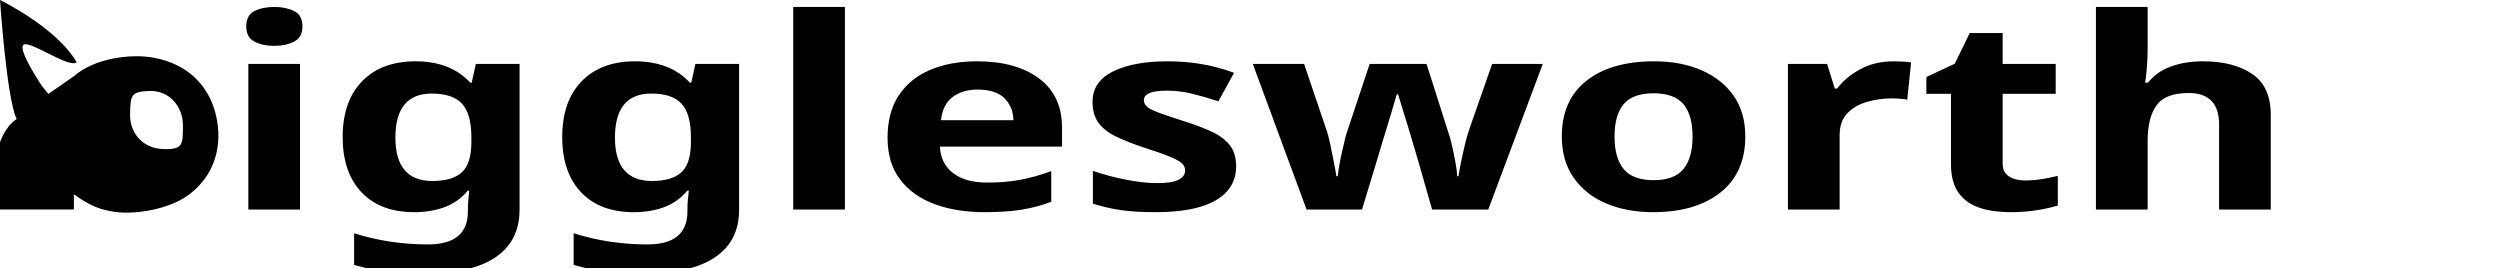
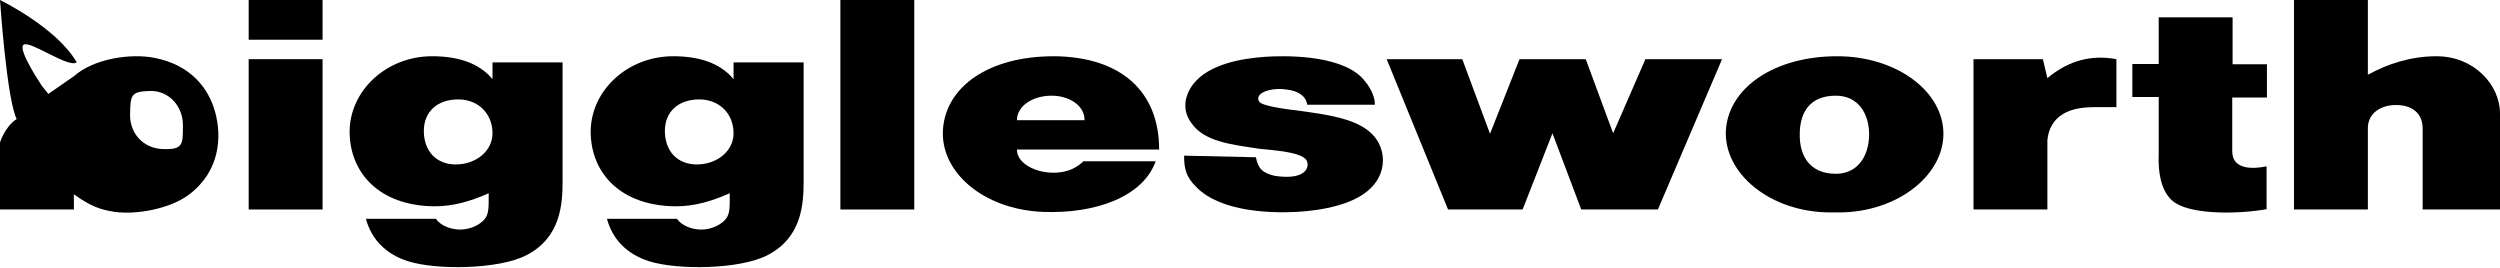
<svg xmlns="http://www.w3.org/2000/svg" width="317.663mm" height="33.945mm" viewBox="0 0 1125.578 120.276" id="svg4193" version="1.1">
  <defs id="defs4195" />
  <g id="layer1" transform="translate(39.0914,-398.0422)" style="display:none">
    <text xml:space="preserve" style="font-style:normal;font-variant:normal;font-weight:bold;font-stretch:normal;font-size:136.89px;line-height:125%;font-family:OPTIAlpine-Bold;-inkscape-font-specification:'OPTIAlpine-Bold Bold';letter-spacing:0px;word-spacing:0px;fill:#000000;fill-opacity:1;stroke:none;stroke-width:1px;stroke-linecap:butt;stroke-linejoin:miter;stroke-opacity:1" x="-45.083" y="561.662" id="text4201" transform="scale(1.140749,0.876617)">
      <tspan x="-45.083" y="561.662" id="tspan4205">bigglesworth</tspan>
    </text>
  </g>
-   <g style="display:inline" transform="translate(39.0914,-398.0422)" id="g4215">
+   <g style="display:none" transform="translate(39.0914,-398.0422)" id="g4215">
    <text transform="scale(1.140749,0.876617)" id="text4217" y="561.662" x="53.069" style="font-style:normal;font-variant:normal;font-weight:bold;font-stretch:normal;font-size:136.89px;line-height:125%;font-family:OPTIAlpine-Bold;-inkscape-font-specification:'OPTIAlpine-Bold Bold';letter-spacing:0px;word-spacing:0px;fill:#000000;fill-opacity:1;stroke:none;stroke-width:1px;stroke-linecap:butt;stroke-linejoin:miter;stroke-opacity:1" xml:space="preserve">
      <tspan id="tspan4219" y="561.662" x="53.069">igglesworth</tspan>
    </text>
+   </g>
+   <g id="g4696" transform="translate(39.0914,-398.0422)" style="display:inline">
+     <g transform="scale(1.140749,0.876617)" style="font-style:normal;font-variant:normal;font-weight:bold;font-stretch:normal;font-size:136.89px;line-height:125%;font-family:OPTIAlpine-Bold;-inkscape-font-specification:'OPTIAlpine-Bold Bold';letter-spacing:0px;word-spacing:0px;fill:#000000;fill-opacity:1;stroke:none;stroke-width:1px;stroke-linecap:butt;stroke-linejoin:miter;stroke-opacity:1" id="text4698">
+       <path d="m 63.883,454.066 0,20.397 29.158,0 0,-20.397 -29.158,0 z m 0,30.39 0,77.206 29.158,0 0,-77.206 -29.158,0 z" style="" id="path4726" />
+       <path d="m 133.011,521.279 c 0,-9.993 5.476,-16.153 13.552,-16.153 8.213,0 13.552,7.666 13.552,17.385 0,9.172 -6.571,16.016 -14.51,16.016 -7.666,0 -12.594,-6.844 -12.594,-17.248 z m 15.332,50.649 c -4.244,0.411 -8.761,-1.916 -10.541,-5.476 l -27.652,0 c 2.19,10.541 7.803,18.069 16.564,21.765 11.362,4.654 35.728,4.244 46.679,-3.012 13.689,-9.035 14.373,-26.42 14.373,-37.918 l 0,-61.19 -27.652,0 0,8.624 C 154.639,486.098 146.015,482.95 136.296,482.95 c -18.069,0 -32.58,17.659 -32.58,38.877 0.137,21.355 11.909,37.782 33.127,38.192 7.803,0.137 14.921,-2.738 21.765,-6.708 0,6.981 0.137,10.404 -1.506,13.141 -1.78,2.875 -5.065,5.065 -8.761,5.476 z" style="" id="path4728" />
+       <path d="m 228.15,521.279 c 0,-9.993 5.476,-16.153 13.552,-16.153 8.213,0 13.552,7.666 13.552,17.385 0,9.172 -6.571,16.016 -14.51,16.016 -7.666,0 -12.594,-6.844 -12.594,-17.248 z m 15.332,50.649 c -4.244,0.411 -8.761,-1.916 -10.541,-5.476 l -27.652,0 c 2.19,10.541 7.803,18.069 16.564,21.765 11.362,4.654 35.728,4.244 46.679,-3.012 13.689,-9.035 14.373,-26.42 14.373,-37.918 l 0,-61.19 -27.652,0 0,8.624 C 249.779,486.098 241.155,482.95 231.436,482.95 c -18.069,0 -32.58,17.659 -32.58,38.877 0.137,21.355 11.909,37.782 33.127,38.192 7.803,0.137 14.921,-2.738 21.765,-6.708 0,6.981 0.137,10.404 -1.506,13.141 -1.78,2.875 -5.065,5.065 -8.761,5.476 z" style="" id="path4730" />
+       <path d="m 297.418,454.066 0,107.595 29.158,0 0,-107.595 -29.158,0 z" style="" id="path4732" />
+       <path d="m 381.743,482.95 c -26.283,0 -42.436,16.016 -43.805,36.96 -1.506,22.176 15.742,41.751 39.424,42.983 20.67,1.095 39.561,-7.803 44.489,-26.009 l -28.473,0 c -3.833,4.791 -8.213,5.886 -11.909,5.886 -6.981,0 -14.373,-4.654 -14.373,-11.909 l 56.125,0 c 0,-29.979 -15.195,-47.638 -41.478,-47.911 z m 12.046,32.854 -26.694,0 c 0,-7.392 6.297,-12.594 13.689,-12.594 6.571,0 13.005,4.654 13.005,12.594 z" style="" id="path4734" />
+       <path d="m 462.783,506.358 c -0.684,-1.095 -0.684,-2.738 0.548,-4.107 1.506,-1.643 5.612,-3.148 10.267,-2.19 4.244,0.684 7.529,3.012 8.077,7.803 l 26.694,0 c 0,-6.023 -3.285,-11.499 -5.476,-14.373 -9.445,-11.636 -30.937,-10.814 -37.645,-10.267 -9.309,0.821 -22.45,3.696 -28.61,14.1 -3.559,6.16 -4.244,13.278 -0.958,19.438 5.065,10.13 16.016,11.499 26.967,13.689 5.476,0.821 18.206,1.643 19.028,6.844 0.548,1.643 0.411,9.582 -12.731,7.118 -5.065,-1.506 -6.708,-3.97 -7.529,-9.582 l -28.336,-0.821 c 0,6.434 0.548,10.677 4.928,16.29 9.719,12.731 29.568,13.278 39.561,12.594 9.309,-0.684 24.23,-3.559 30.663,-14.373 3.833,-6.16 4.38,-14.784 1.369,-21.629 -5.065,-11.499 -18.48,-13.689 -32.306,-16.153 0,0 -13.141,-1.78 -14.51,-4.38 z" style="" id="path4736" />
+       <path d="m 513.02,484.456 24.23,77.206 29.431,0 11.773,-39.151 11.362,39.151 30.253,0 25.325,-77.206 -30.253,0 -12.731,38.055 -10.814,-38.055 -26.146,0 -11.636,38.329 -10.951,-38.329 -29.842,0 z" style="" id="path4738" />
+       <path d="m 690.841,482.95 c -25.051,0 -42.983,16.427 -43.942,38.192 -0.821,22.039 17.522,42.025 41.341,42.025 l 3.148,0 c 23.819,0 42.299,-19.986 41.341,-42.025 C 731.771,499.787 713.428,482.95 690.841,482.95 Z m -14.784,40.109 c 0,-11.499 4.107,-19.849 14.237,-19.849 8.898,0 13.141,9.309 13.141,19.849 0,10.677 -4.244,20.26 -13.141,20.26 -10.404,0 -14.373,-9.445 -14.237,-20.26 z" style="" id="path4740" />
+       <path d="m 801.035,509.096 0,-24.64 c -9.582,-2.327 -18.617,0.411 -27.241,9.719 l -1.78,-9.719 -27.378,0 0,77.206 29.158,0 0,-35.591 c 0.411,-5.612 2.327,-10.541 6.297,-13.552 3.422,-2.738 8.35,-3.422 12.32,-3.422 l 8.624,0 z" style="" id="path4742" />
+       <path d="m 846.892,462.964 -29.158,0 0,23.956 -10.404,0 0,16.974 10.404,0 0,29.021 c 0,2.464 -0.958,19.575 6.845,25.598 7.392,5.886 24.777,5.476 35.728,3.012 l 0,-22.039 c -4.517,1.232 -13.552,2.327 -13.552,-7.666 l 0,-27.652 13.689,0 0,-17.111 -13.552,0 0,-24.093 z" style="" id="path4744" />
+       <path d="m 900.278,492.395 0,-38.329 -29.158,0 0,107.595 29.158,0 0,-41.751 c 0,-7.666 5.065,-11.909 11.088,-11.909 6.981,0 10.541,4.928 10.541,12.046 l 0,41.615 30.526,0 0,-49.28 c 0,-14.784 -10.267,-29.431 -25.051,-29.431 -10.404,0 -19.438,4.107 -26.83,9.309 l -0.274,0.137 z" style="" id="path4746" />
+     </g>
  </g>
  <g transform="translate(39.0914,-398.0422)" id="g4209" style="display:inline">
    <g transform="scale(1.140749,0.876617)" style="font-style:normal;font-variant:normal;font-weight:bold;font-stretch:normal;font-size:136.89px;line-height:125%;font-family:OPTIAlpine-Bold;-inkscape-font-specification:'OPTIAlpine-Bold Bold';letter-spacing:0px;word-spacing:0px;fill:#000000;fill-opacity:1;stroke:none;stroke-width:1px;stroke-linecap:butt;stroke-linejoin:miter;stroke-opacity:1" id="text4211">
      <path d="m -4.004,486.043 c -7.931,-17.866 -30.264,-31.977 -30.264,-31.977 0,0 2.627,50.768 6.575,61.121 -4.662,3.937 -6.575,12.028 -6.575,12.028 l 0,34.446 29.158,0 0,-7.803 c 6.571,6.16 10.541,7.94 16.153,9.035 8.213,1.506 21.629,-1.369 29.294,-8.898 12.32,-12.046 13.005,-29.979 10.267,-42.573 -2.601,-12.183 -9.719,-24.093 -23.956,-27.652 -9.035,-2.327 -23.682,0.137 -31.758,9.445 l -10.073,9.089 -2.38,-3.81 c 0,0 -10.011,-19.178 -7.373,-21.462 2.638,-2.284 17.925,12.325 20.933,9.01 z m 28.784,14.736 c 7.801,-0.351 13.278,8.213 13.141,17.796 0,9.719 0.091,12.336 -7.712,12.063 -8.077,-0.274 -13.278,-8.213 -13.141,-17.796 0.137,-9.993 0.317,-11.73 7.712,-12.063 z" id="path4222" />
    </g>
  </g>
</svg>
